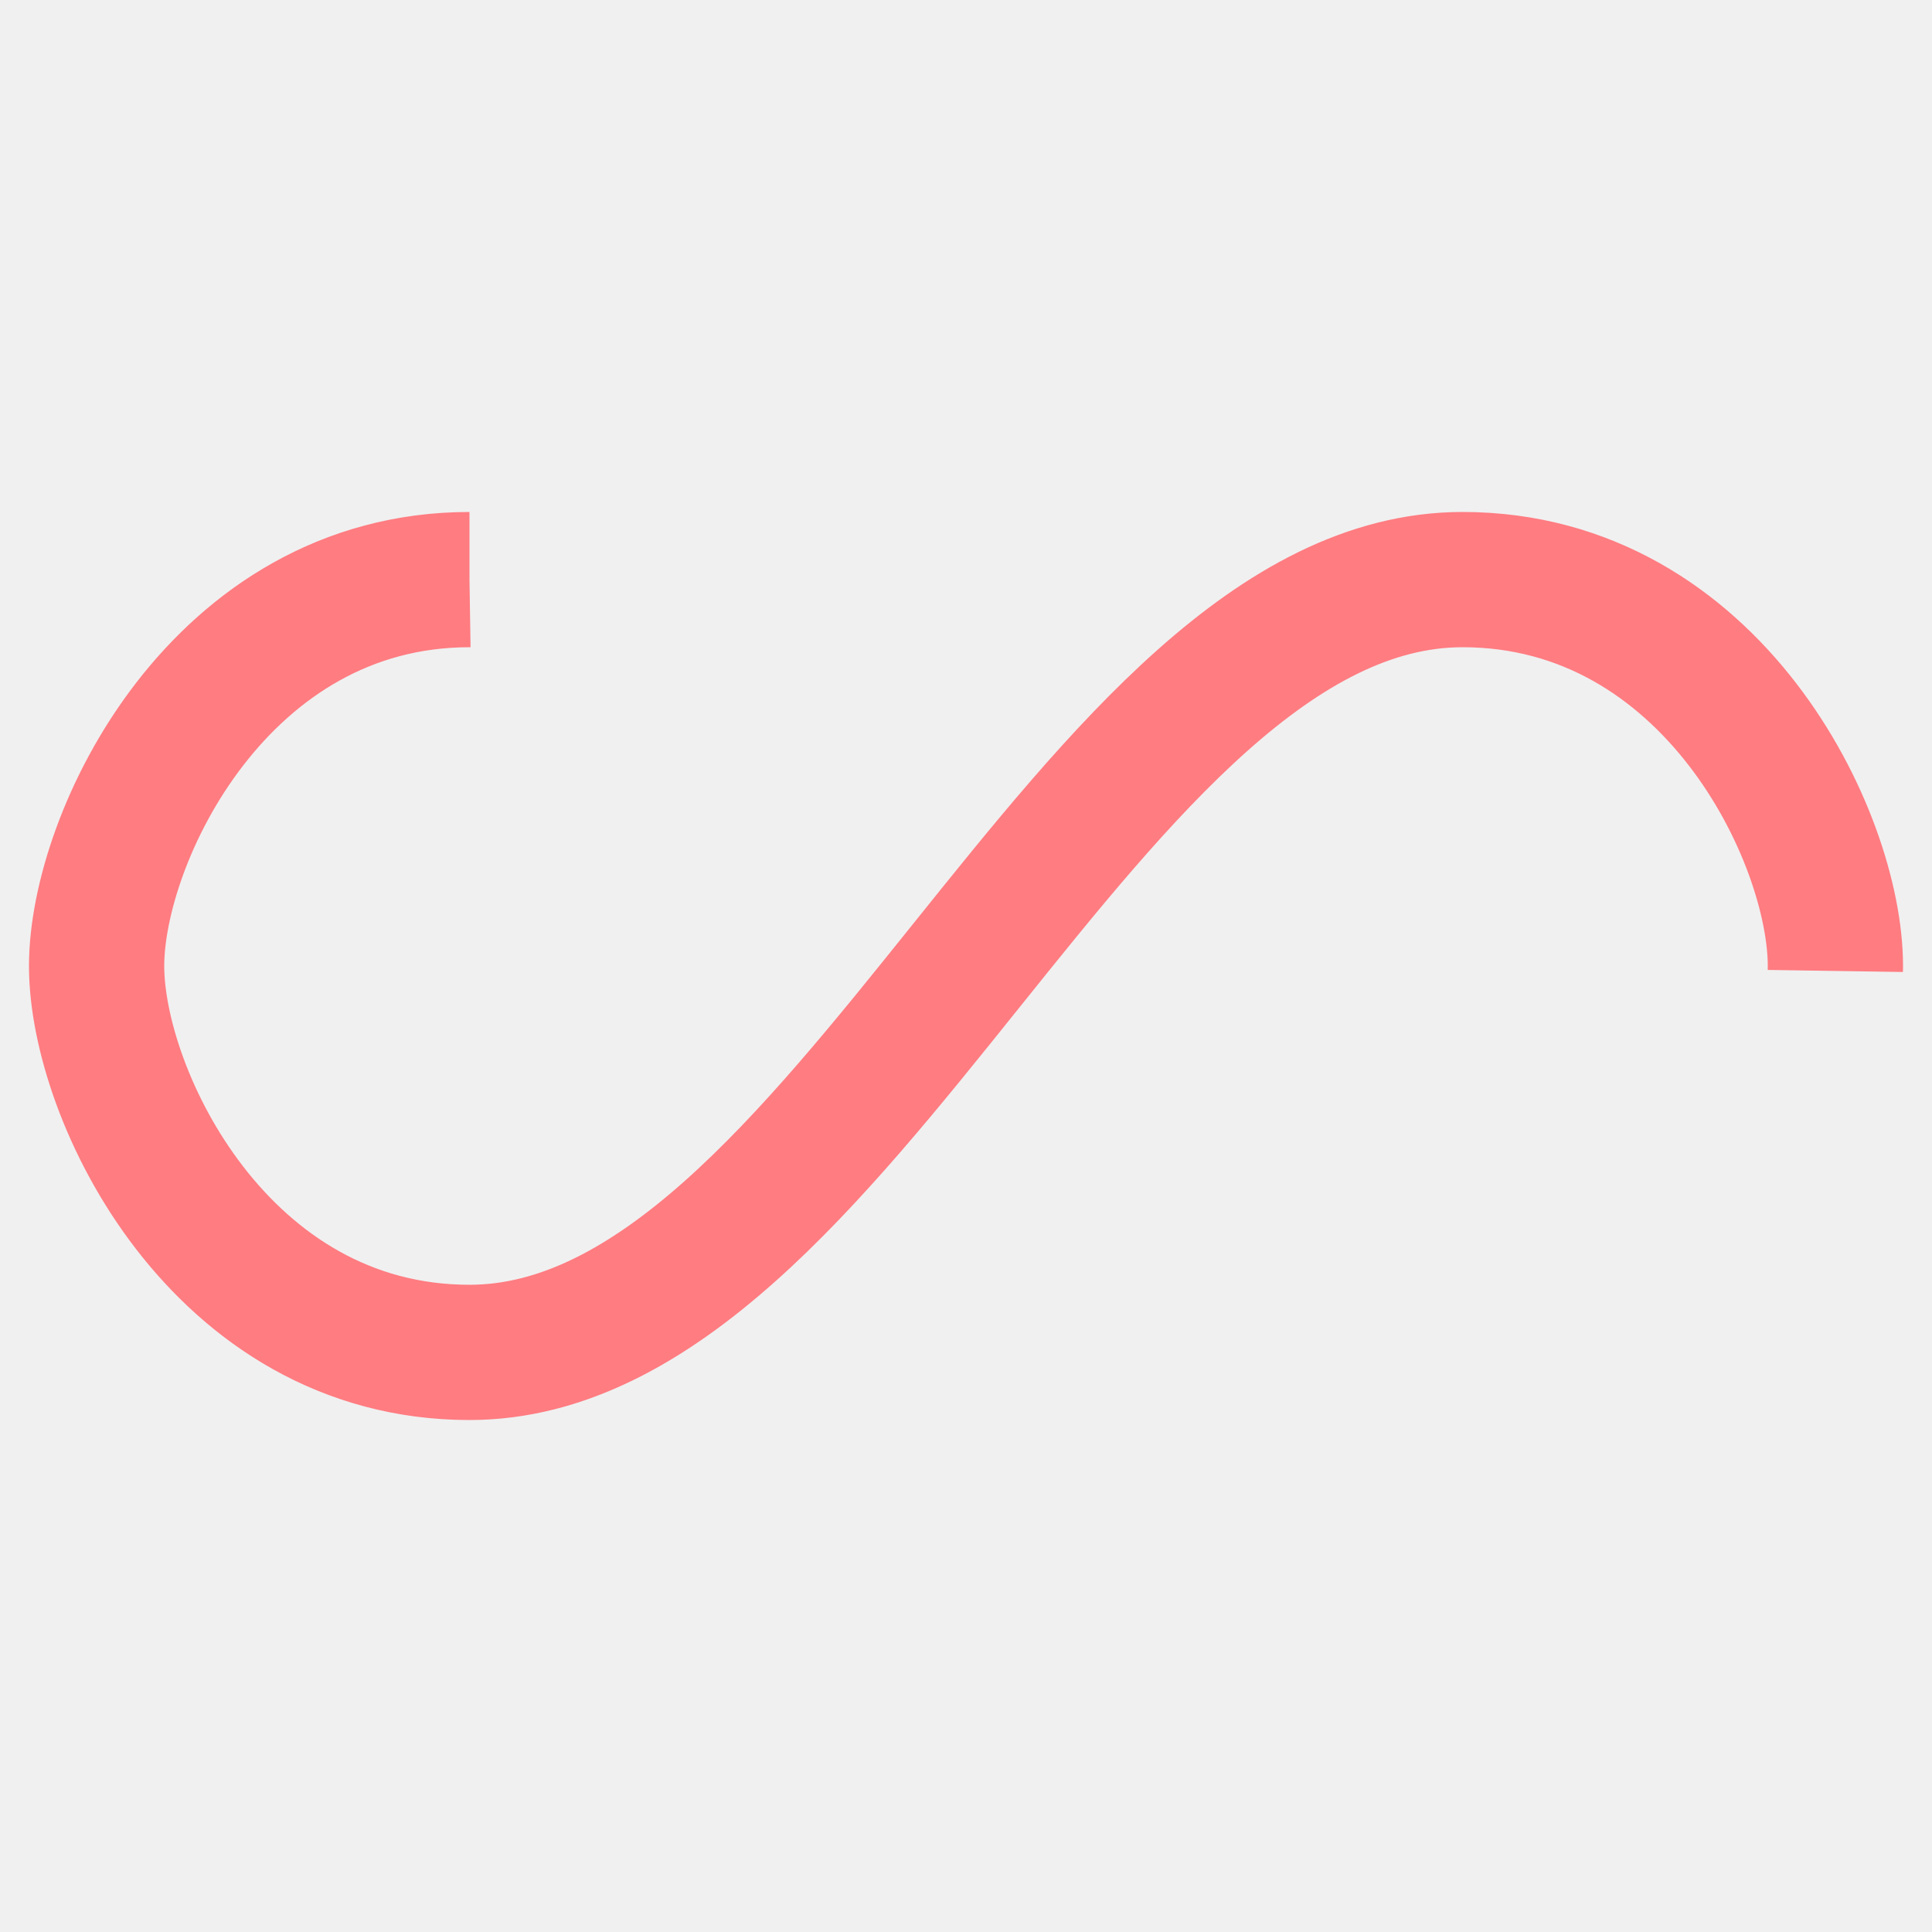
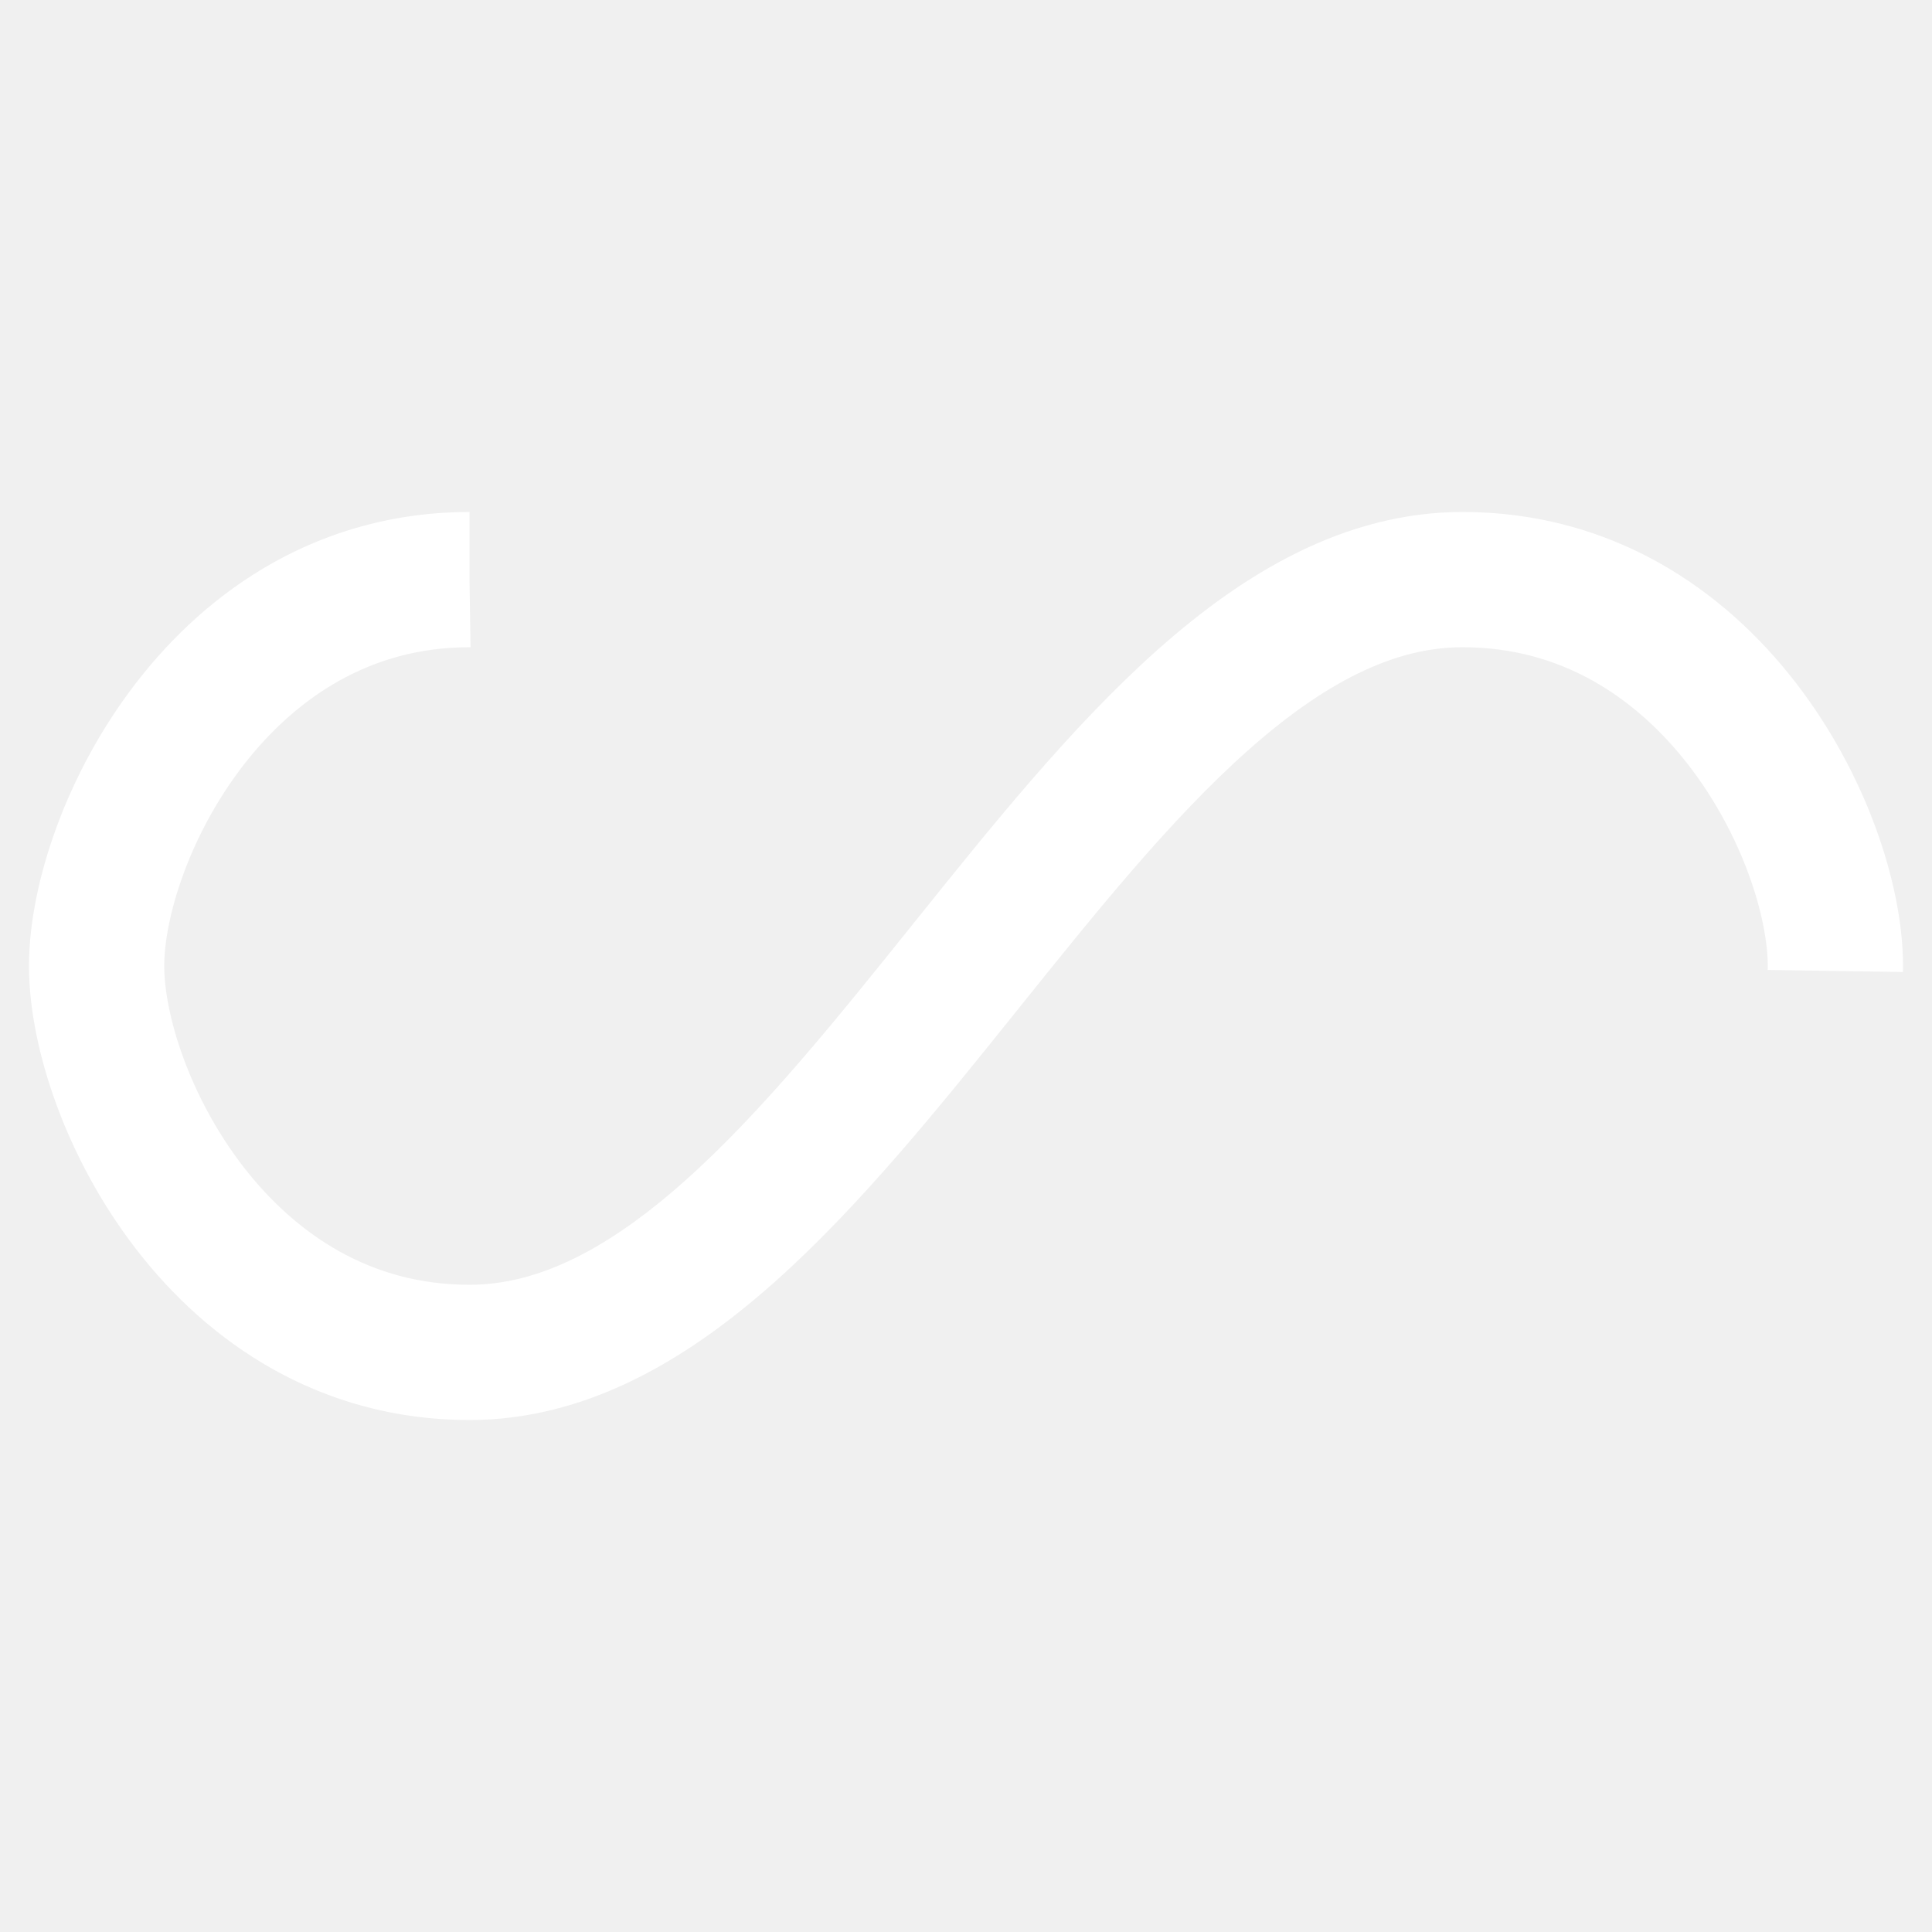
<svg xmlns="http://www.w3.org/2000/svg" width="74px" height="74px" viewBox="0 0 100 100" preserveAspectRatio="xMidYMid" class="lds-infinity">
-   <path fill="none" ng-attr-stroke="{{config.stroke}}" ng-attr-stroke-width="{{config.width}}" ng-attr-stroke-dasharray="{{config.dasharray}}" d="M24.3,30C11.4,30,5,43.3,5,50s6.4,20,19.3,20c19.3,0,32.1-40,51.4-40 C88.6,30,95,43.3,95,50s-6.4,20-19.3,20C56.4,70,43.6,30,24.3,30z" stroke="#ff7c81" stroke-width="7" stroke-dasharray="159.085 97.504">
+   <path fill="none" ng-attr-stroke="{{config.stroke}}" ng-attr-stroke-width="{{config.width}}" ng-attr-stroke-dasharray="{{config.dasharray}}" d="M24.3,30C11.4,30,5,43.3,5,50s6.4,20,19.3,20c19.3,0,32.1-40,51.4-40 C88.6,30,95,43.3,95,50s-6.4,20-19.3,20C56.4,70,43.6,30,24.3,30z" stroke="#ffffff" stroke-width="7" stroke-dasharray="159.085 97.504">
    <animate attributeName="stroke-dashoffset" calcMode="linear" values="0;256.589" keyTimes="0;1" dur="1" begin="0s" repeatCount="indefinite" />
  </path>
</svg>
